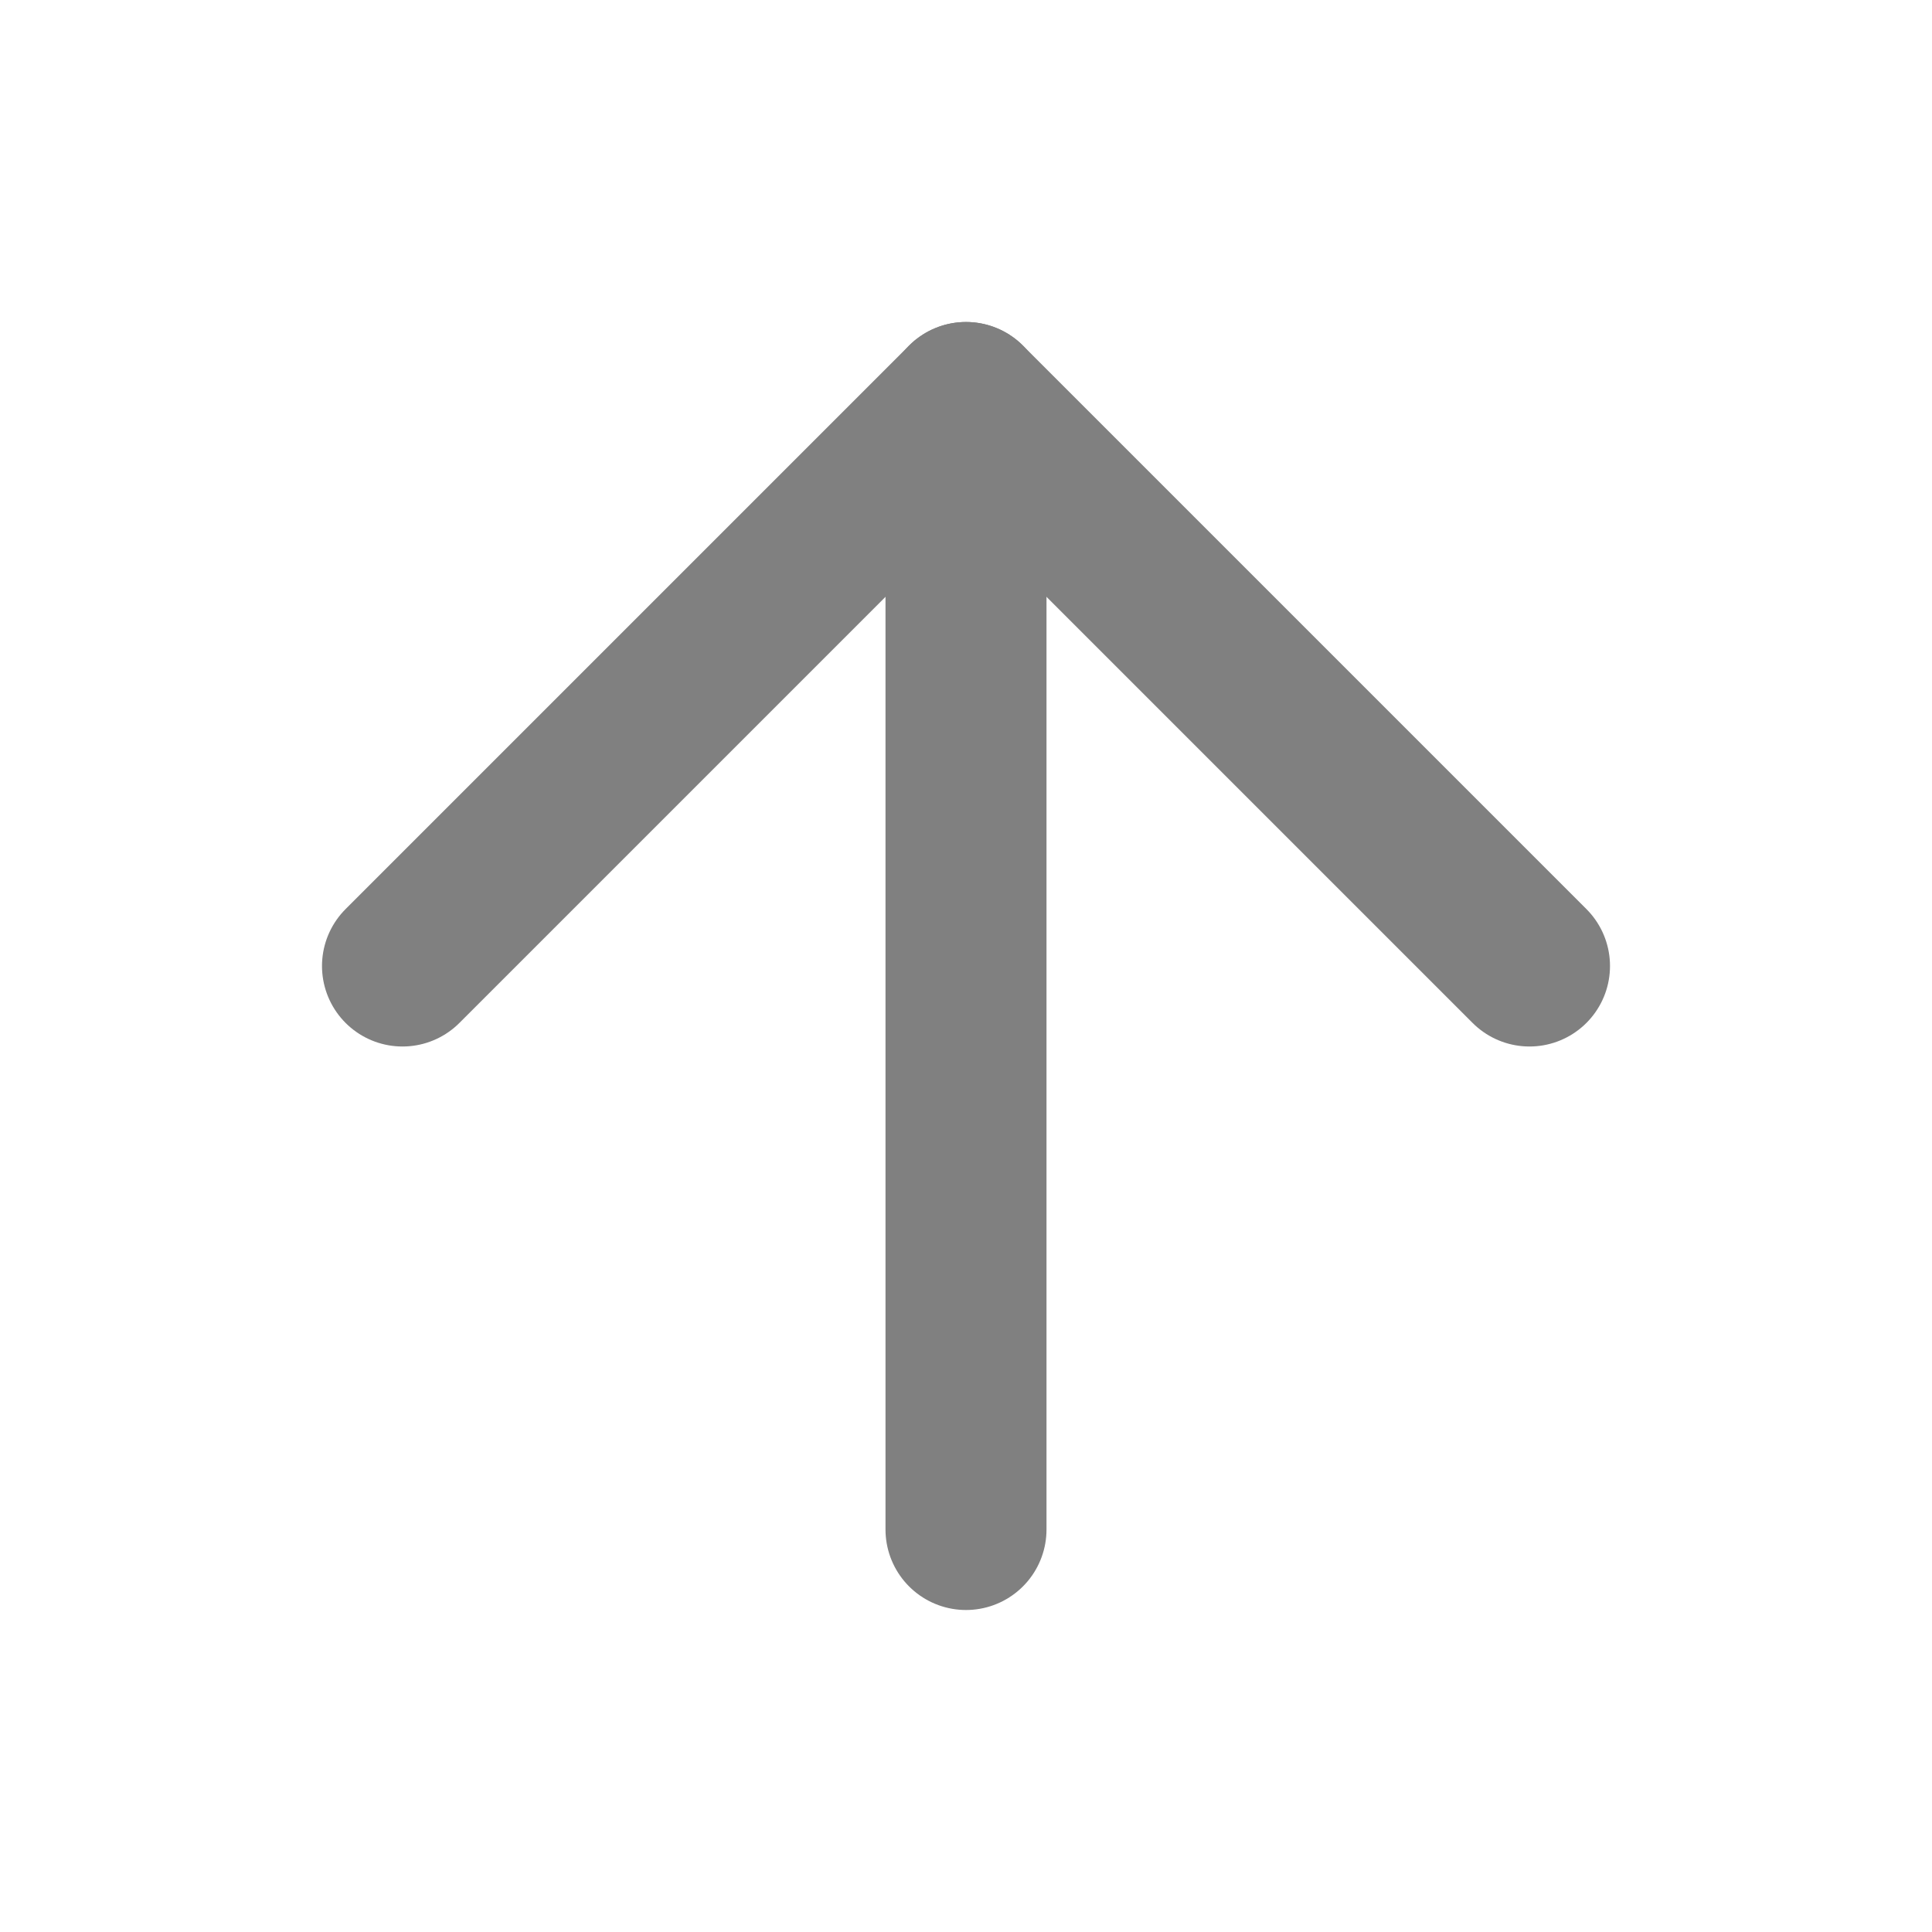
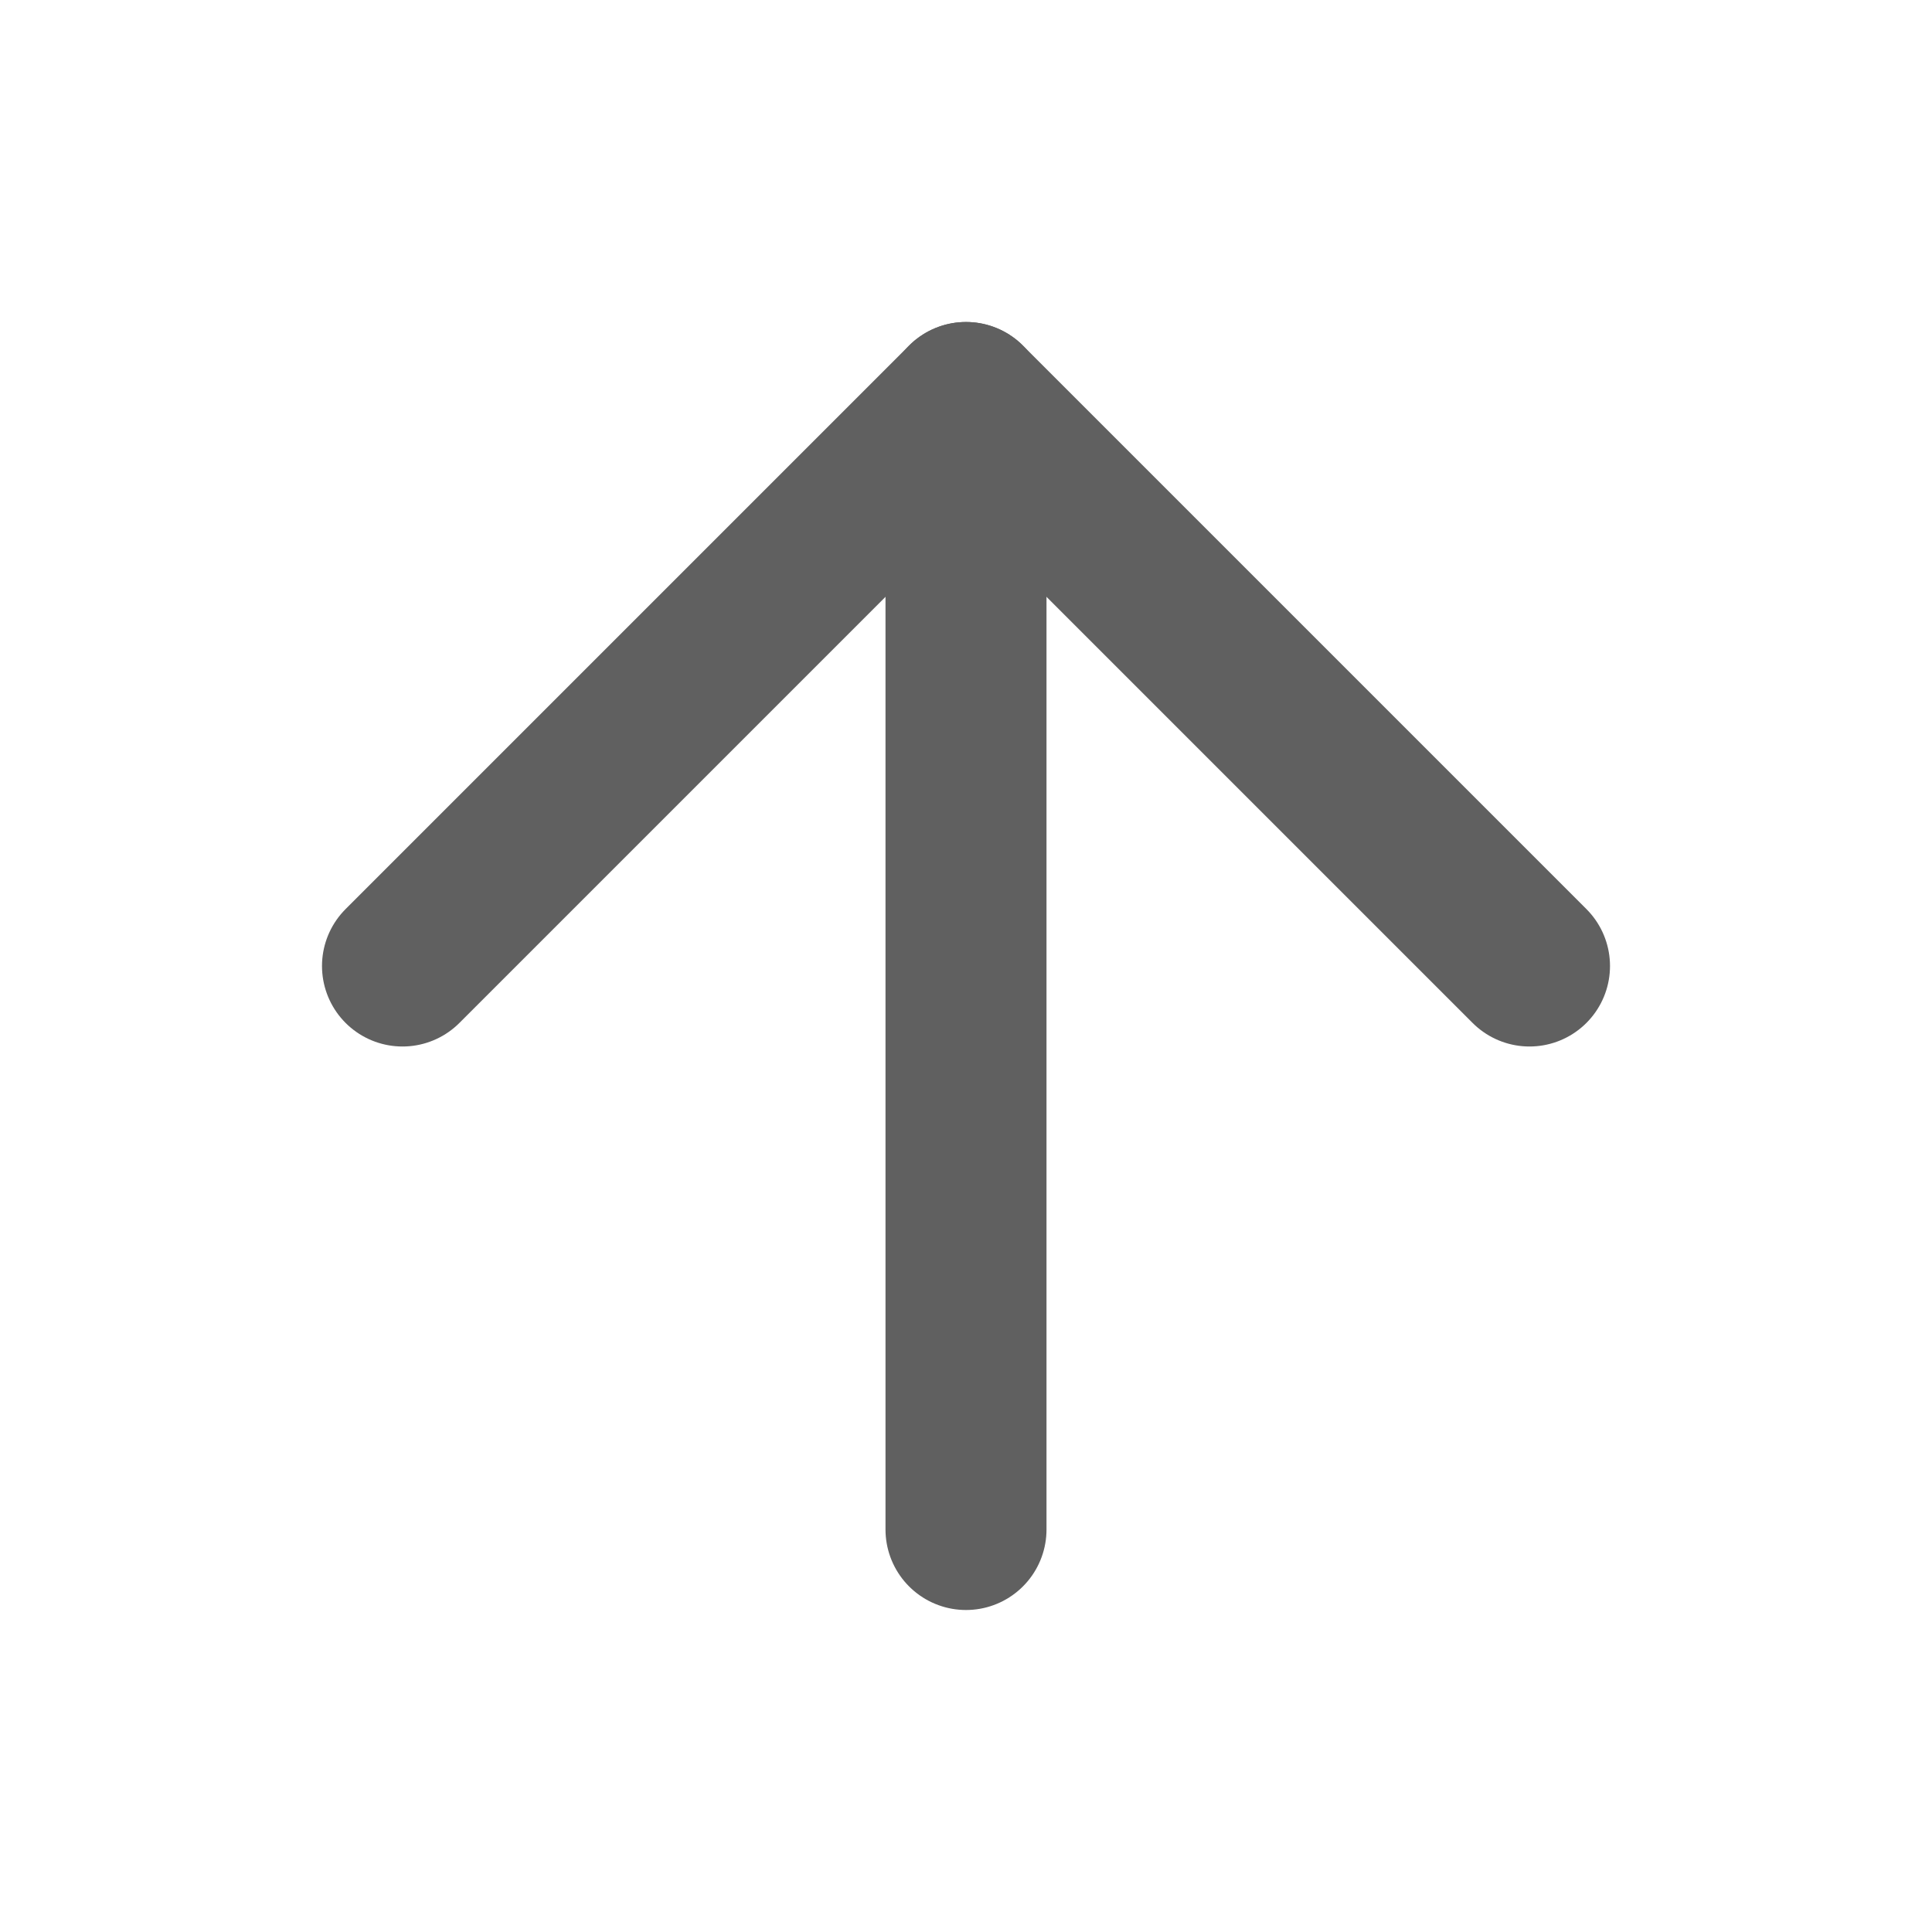
- <svg xmlns="http://www.w3.org/2000/svg" id="svg391" version="1.1" class="feather feather-arrow-up" stroke-linejoin="round" stroke-linecap="round" stroke-width="2" stroke="currentColor" fill="none" viewBox="0 0 24 24" height="24" width="24">
-   <defs id="defs395" />
-   <line style="stroke:#808080" id="line387" y2="5" x2="12" y1="19" x1="12" />
-   <polyline style="stroke:#808080" id="polyline389" points="5 12 12 5 19 12" />
+ <svg xmlns="http://www.w3.org/2000/svg" width="20" height="20" viewBox="0 0 24 24" fill="none" stroke="#606060" stroke-width="2" stroke-linecap="round" stroke-linejoin="round" class="feather feather-arrow-up">
+   <line x1="12" y1="19" x2="12" y2="5" />
+   <polyline points="5 12 12 5 19 12" />
</svg>
